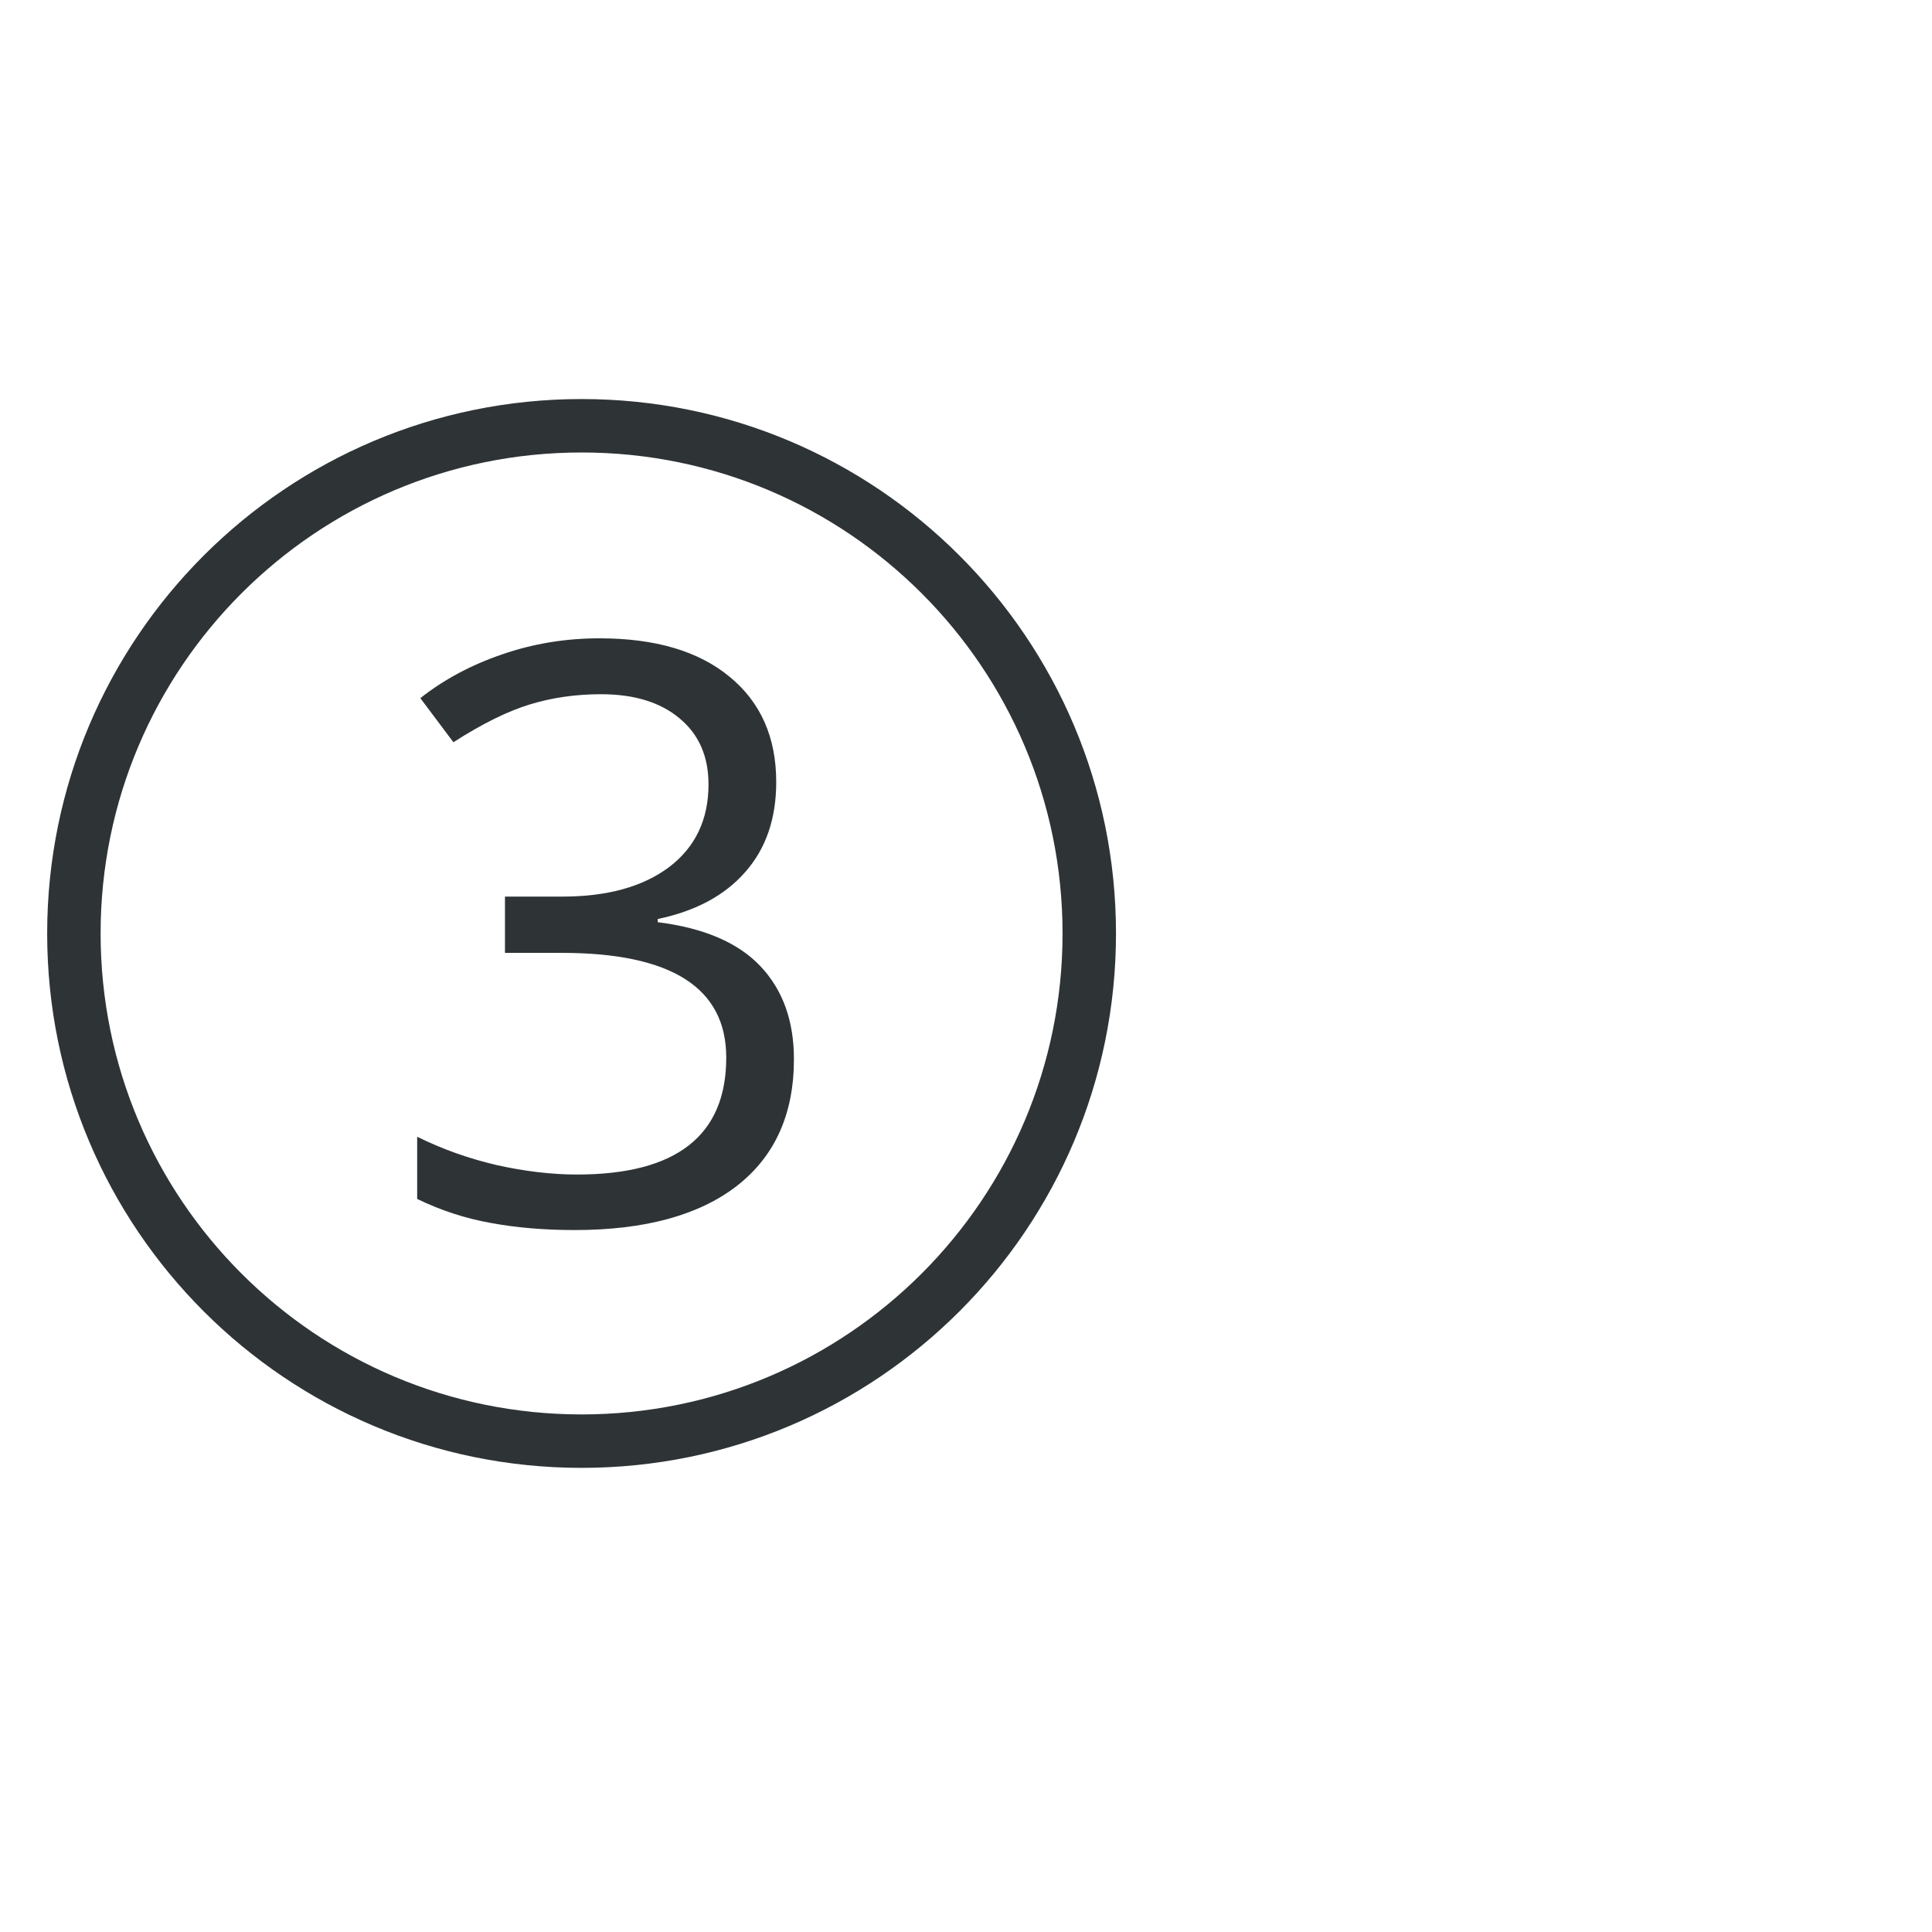
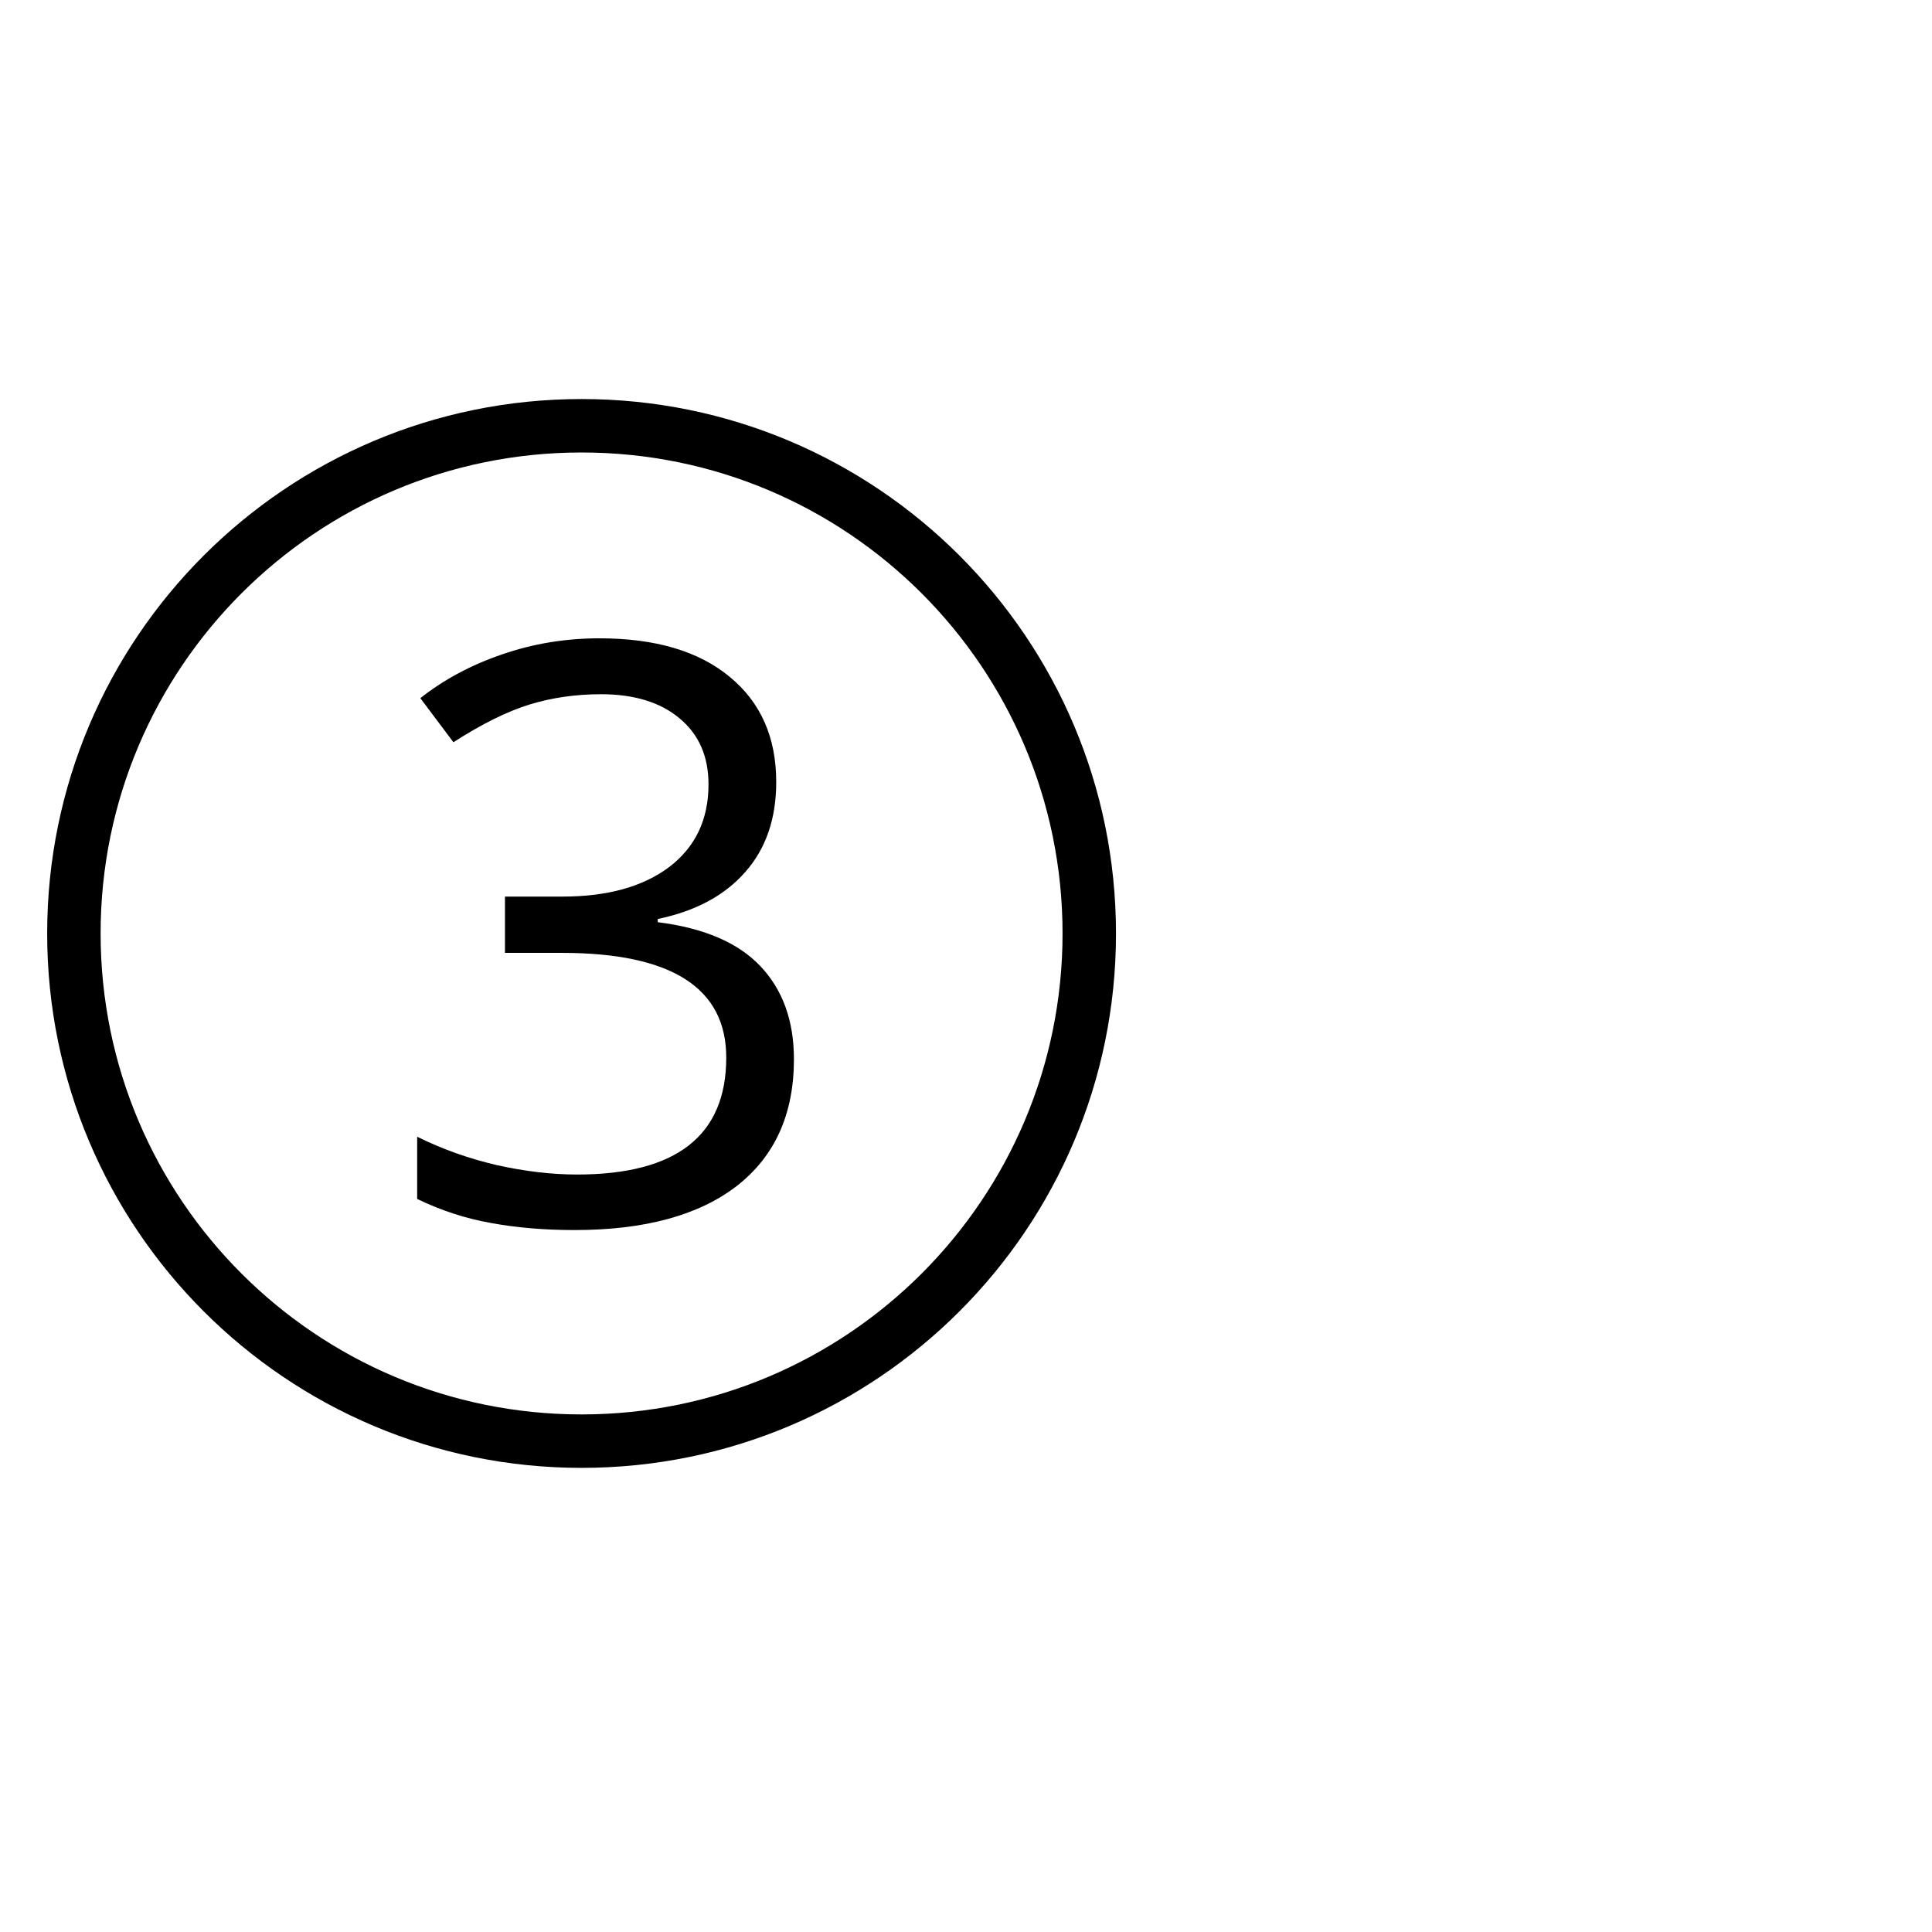
<svg xmlns="http://www.w3.org/2000/svg" version="1.1" width="2048" height="2048" id="svg3005">
  <defs id="defs5498" />
  <g transform="translate(0,1048)" id="layer1">
-     <path d="M 616.5,-625 C 303.631,-625 50,-371.369 50,-58.5 50,254.369 303.631,508 616.5,508 929.369,508 1183,254.369 1183,-58.5 1183,-371.369 929.369,-625 616.5,-625 z m 0,56.65 c 281.582,0 509.85,228.268 509.85,509.85 0,281.582 -228.268,509.85 -509.85,509.85 -281.582,0 -509.85,-228.268 -509.85,-509.85 0,-281.582 228.268,-509.85 509.85,-509.85 z m 18.942,196.992 c -36.168,6e-4 -70.646,5.722 -103.475,17.128 -32.551,11.129 -61.351,26.541 -86.391,46.294 l 35.052,46.736 c 30.327,-19.475 57.298,-32.819 80.948,-40.053 23.649,-7.233 48.839,-10.843 75.548,-10.843 35.055,6e-4 62.762,8.477 83.072,25.448 20.587,16.972 30.848,40.336 30.848,70.104 0,37.282 -13.915,66.53 -41.735,87.675 -27.822,20.867 -65.502,31.291 -113.079,31.29 l -60.943,0 0,59.66 60.102,0 c 116.295,2.01e-4 174.464,36.993 174.464,110.999 0,82.631 -52.735,123.966 -158.177,123.966 -26.709,0 -55.106,-3.325 -85.152,-10.002 -29.769,-6.955 -57.882,-16.975 -84.311,-30.051 l 0,65.944 c 25.318,12.242 51.362,20.718 78.071,25.448 26.987,5.008 56.595,7.524 88.87,7.524 74.283,0 131.601,-15.62 171.942,-46.78 40.341,-31.439 60.5,-76.219 60.5,-134.367 0,-40.62 -11.801,-73.434 -35.45,-98.474 -23.649,-25.04 -59.954,-40.615 -108.918,-46.736 l 0,-3.364 c 40.063,-8.346 70.931,-24.896 92.632,-49.657 21.978,-24.761 32.972,-56.601 32.972,-95.553 0,-47.297 -16.43,-84.454 -49.259,-111.441 -32.831,-27.265 -78.867,-40.894 -138.129,-40.894 z" id="path3126" style="font-size:40px;font-style:normal;font-variant:normal;font-weight:normal;font-stretch:normal;line-height:125%;letter-spacing:0px;word-spacing:0px;fill:#2e3436;fill-opacity:1;stroke:none;font-family:Open Sans;-inkscape-font-specification:Open Sans" />
+     <path d="M 616.5,-625 C 303.631,-625 50,-371.369 50,-58.5 50,254.369 303.631,508 616.5,508 929.369,508 1183,254.369 1183,-58.5 1183,-371.369 929.369,-625 616.5,-625 z m 0,56.65 c 281.582,0 509.85,228.268 509.85,509.85 0,281.582 -228.268,509.85 -509.85,509.85 -281.582,0 -509.85,-228.268 -509.85,-509.85 0,-281.582 228.268,-509.85 509.85,-509.85 z m 18.942,196.992 c -36.168,6e-4 -70.646,5.722 -103.475,17.128 -32.551,11.129 -61.351,26.541 -86.391,46.294 l 35.052,46.736 c 30.327,-19.475 57.298,-32.819 80.948,-40.053 23.649,-7.233 48.839,-10.843 75.548,-10.843 35.055,6e-4 62.762,8.477 83.072,25.448 20.587,16.972 30.848,40.336 30.848,70.104 0,37.282 -13.915,66.53 -41.735,87.675 -27.822,20.867 -65.502,31.291 -113.079,31.29 l -60.943,0 0,59.66 60.102,0 c 116.295,2.01e-4 174.464,36.993 174.464,110.999 0,82.631 -52.735,123.966 -158.177,123.966 -26.709,0 -55.106,-3.325 -85.152,-10.002 -29.769,-6.955 -57.882,-16.975 -84.311,-30.051 l 0,65.944 c 25.318,12.242 51.362,20.718 78.071,25.448 26.987,5.008 56.595,7.524 88.87,7.524 74.283,0 131.601,-15.62 171.942,-46.78 40.341,-31.439 60.5,-76.219 60.5,-134.367 0,-40.62 -11.801,-73.434 -35.45,-98.474 -23.649,-25.04 -59.954,-40.615 -108.918,-46.736 l 0,-3.364 c 40.063,-8.346 70.931,-24.896 92.632,-49.657 21.978,-24.761 32.972,-56.601 32.972,-95.553 0,-47.297 -16.43,-84.454 -49.259,-111.441 -32.831,-27.265 -78.867,-40.894 -138.129,-40.894 z" id="path3126" />
  </g>
</svg>
